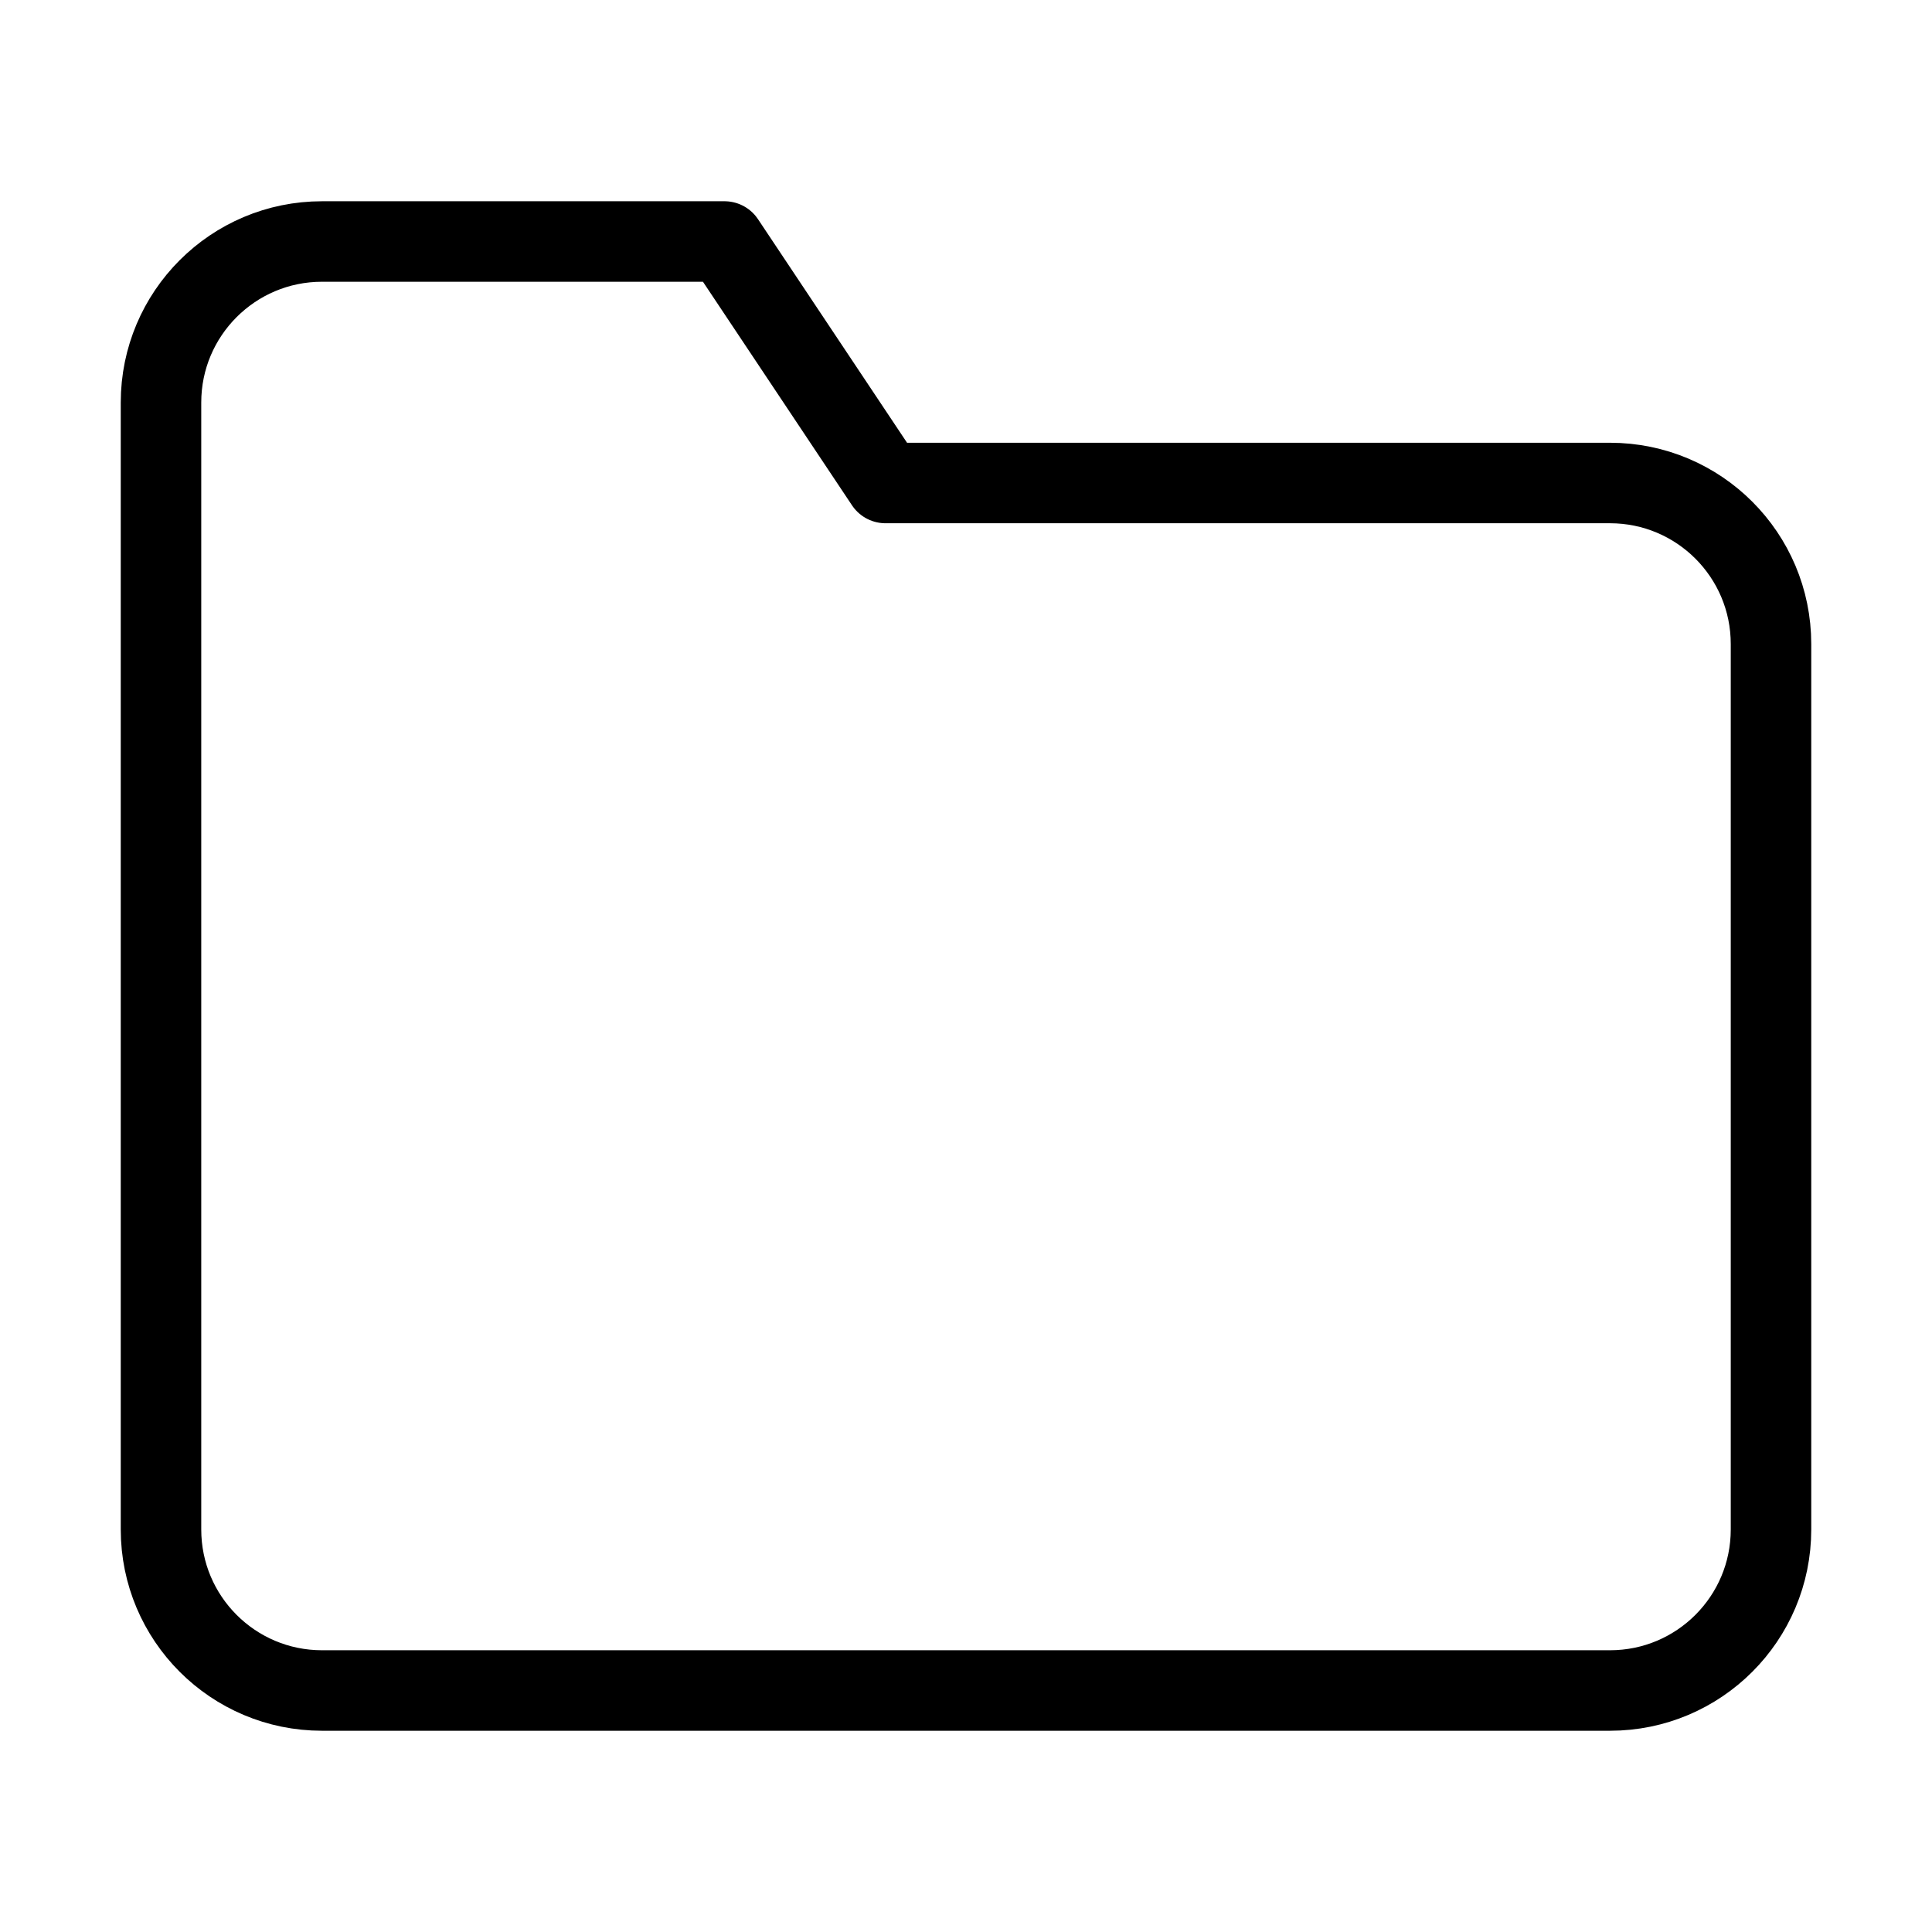
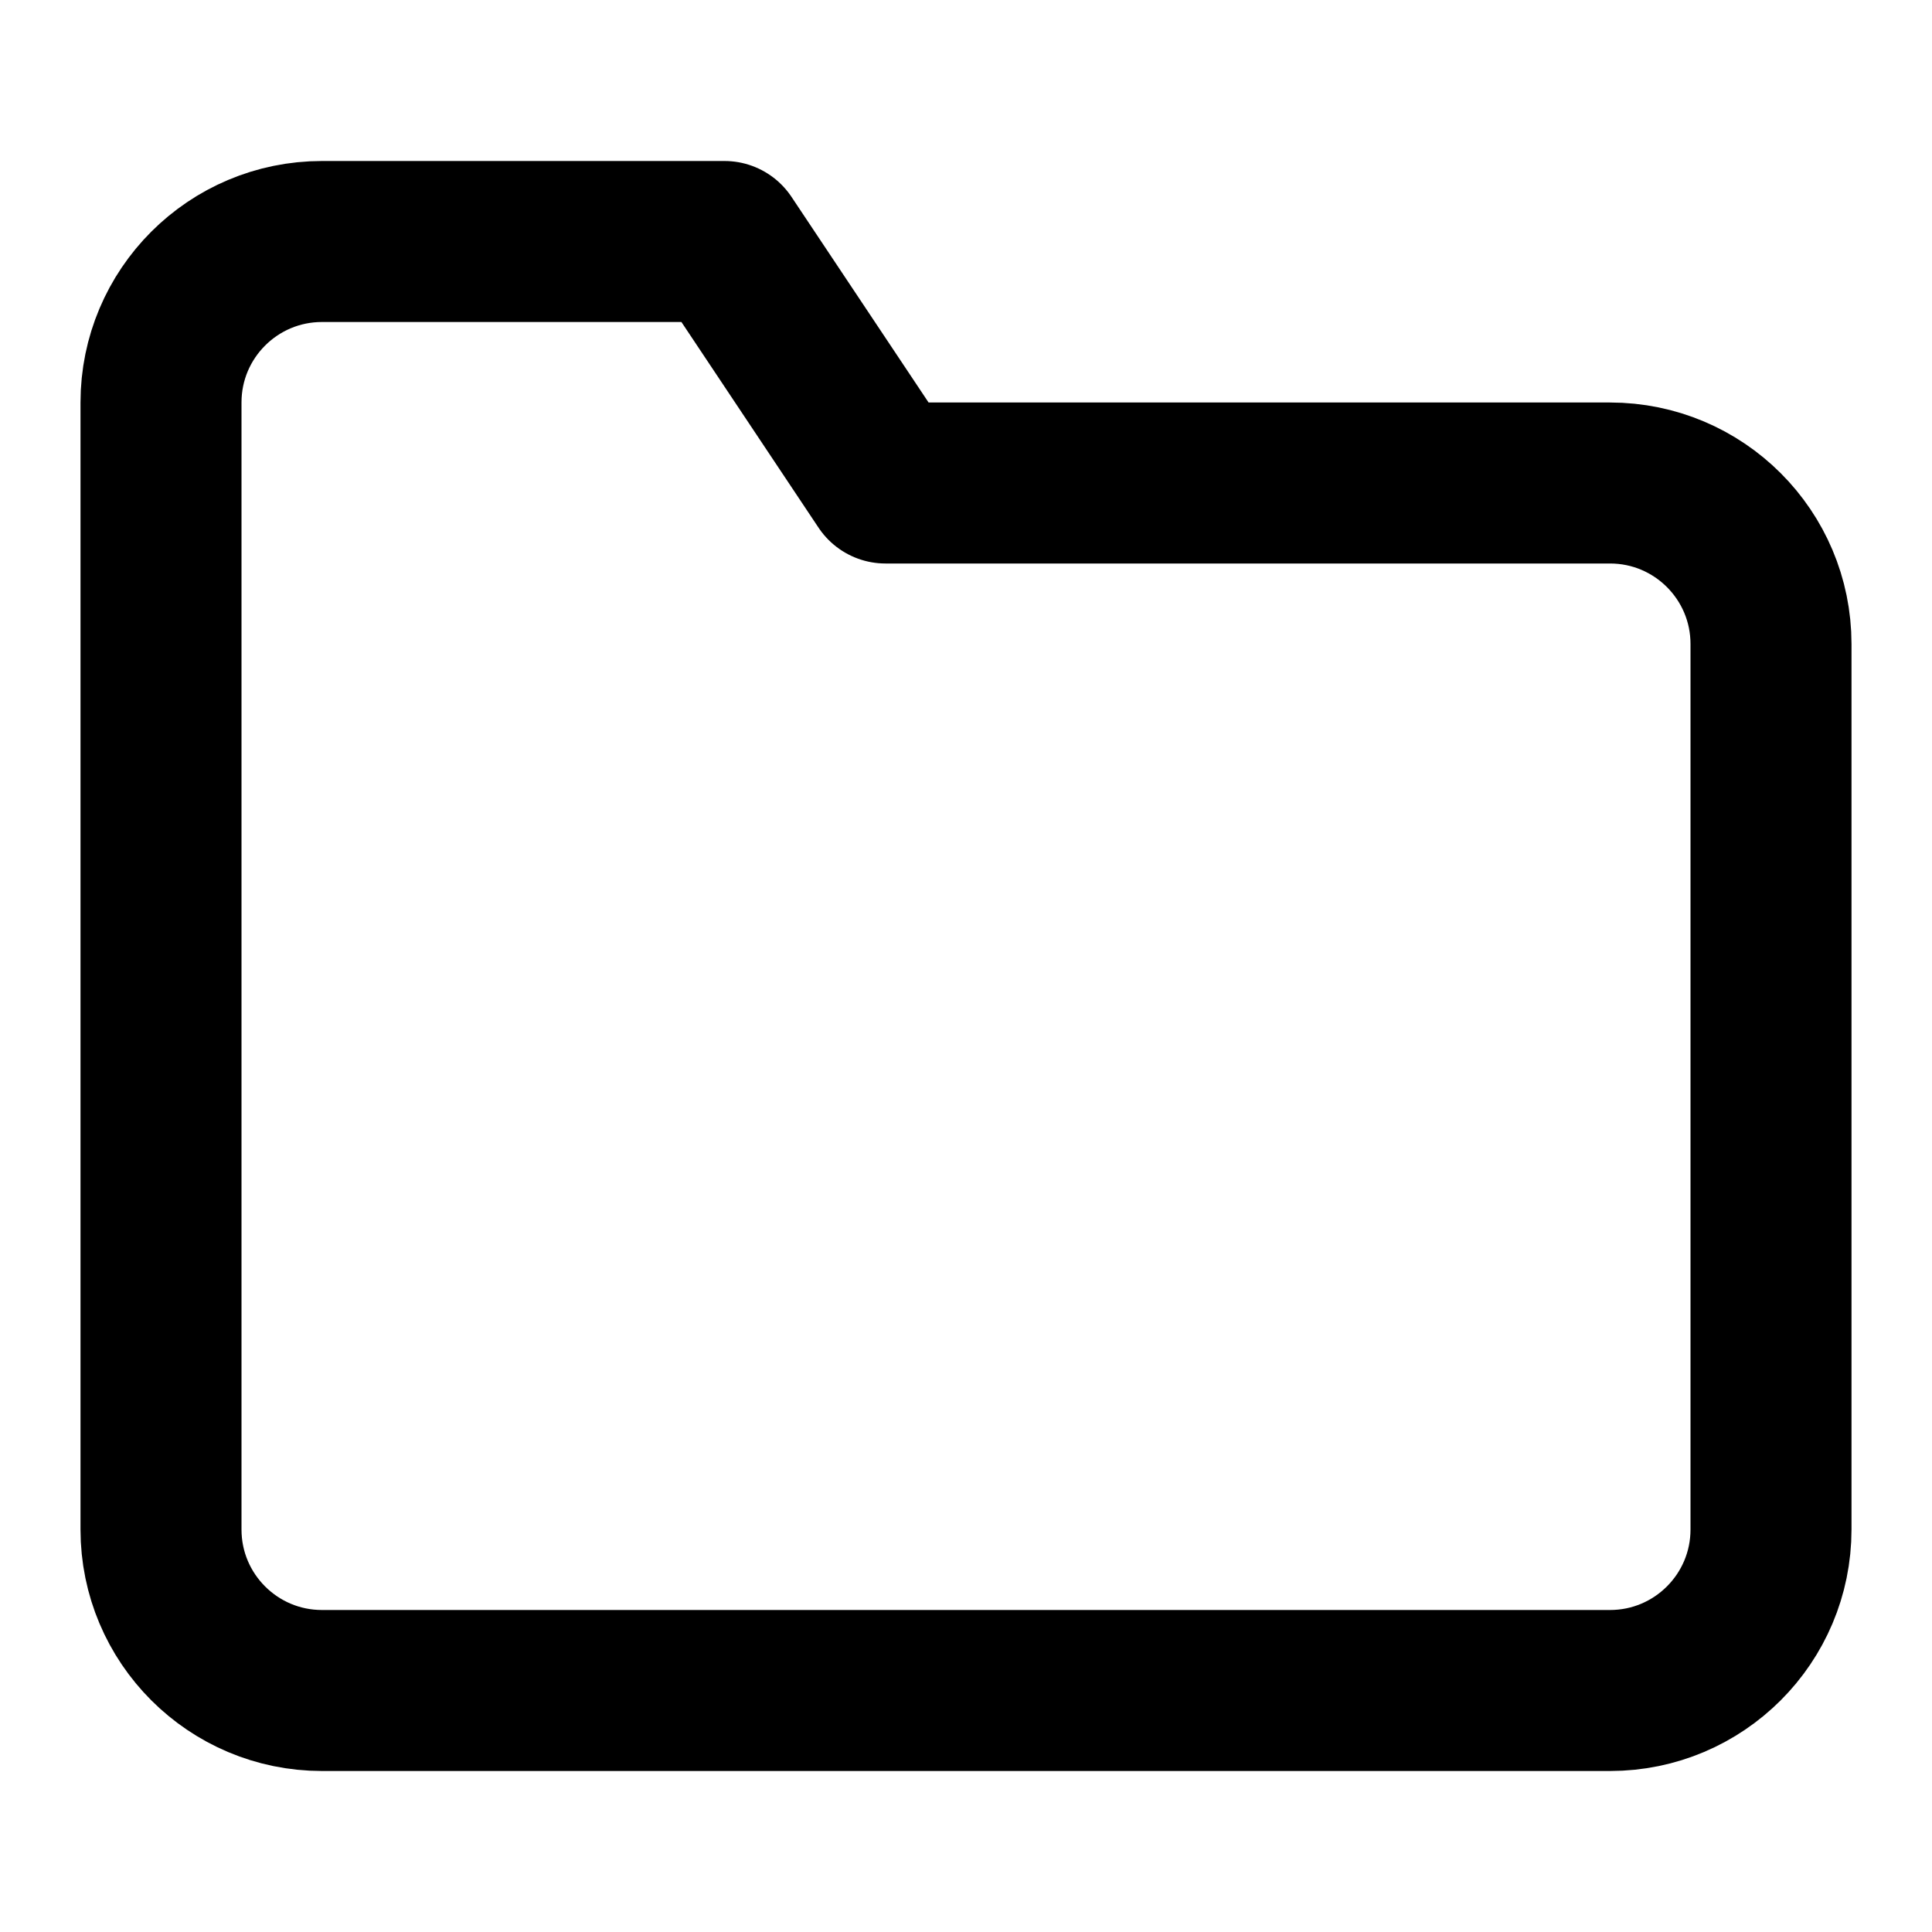
- <svg xmlns="http://www.w3.org/2000/svg" width="24" height="24" viewBox="0 0 24 24" fill="none" stroke="currentColor" stroke-width="1" stroke-linecap="round" stroke-linejoin="round" class="feather feather-folder">
+ <svg xmlns="http://www.w3.org/2000/svg" width="24" height="24" viewBox="0 0 24 24" fill="none" stroke="currentColor" stroke-width="2" stroke-linecap="round" stroke-linejoin="round" class="feather feather-folder">
  <path d="M22 19a2 2 0 0 1-2 2H4a2 2 0 0 1-2-2V5a2 2 0 0 1 2-2h5l2 3h9a2 2 0 0 1 2 2z" />
</svg>
